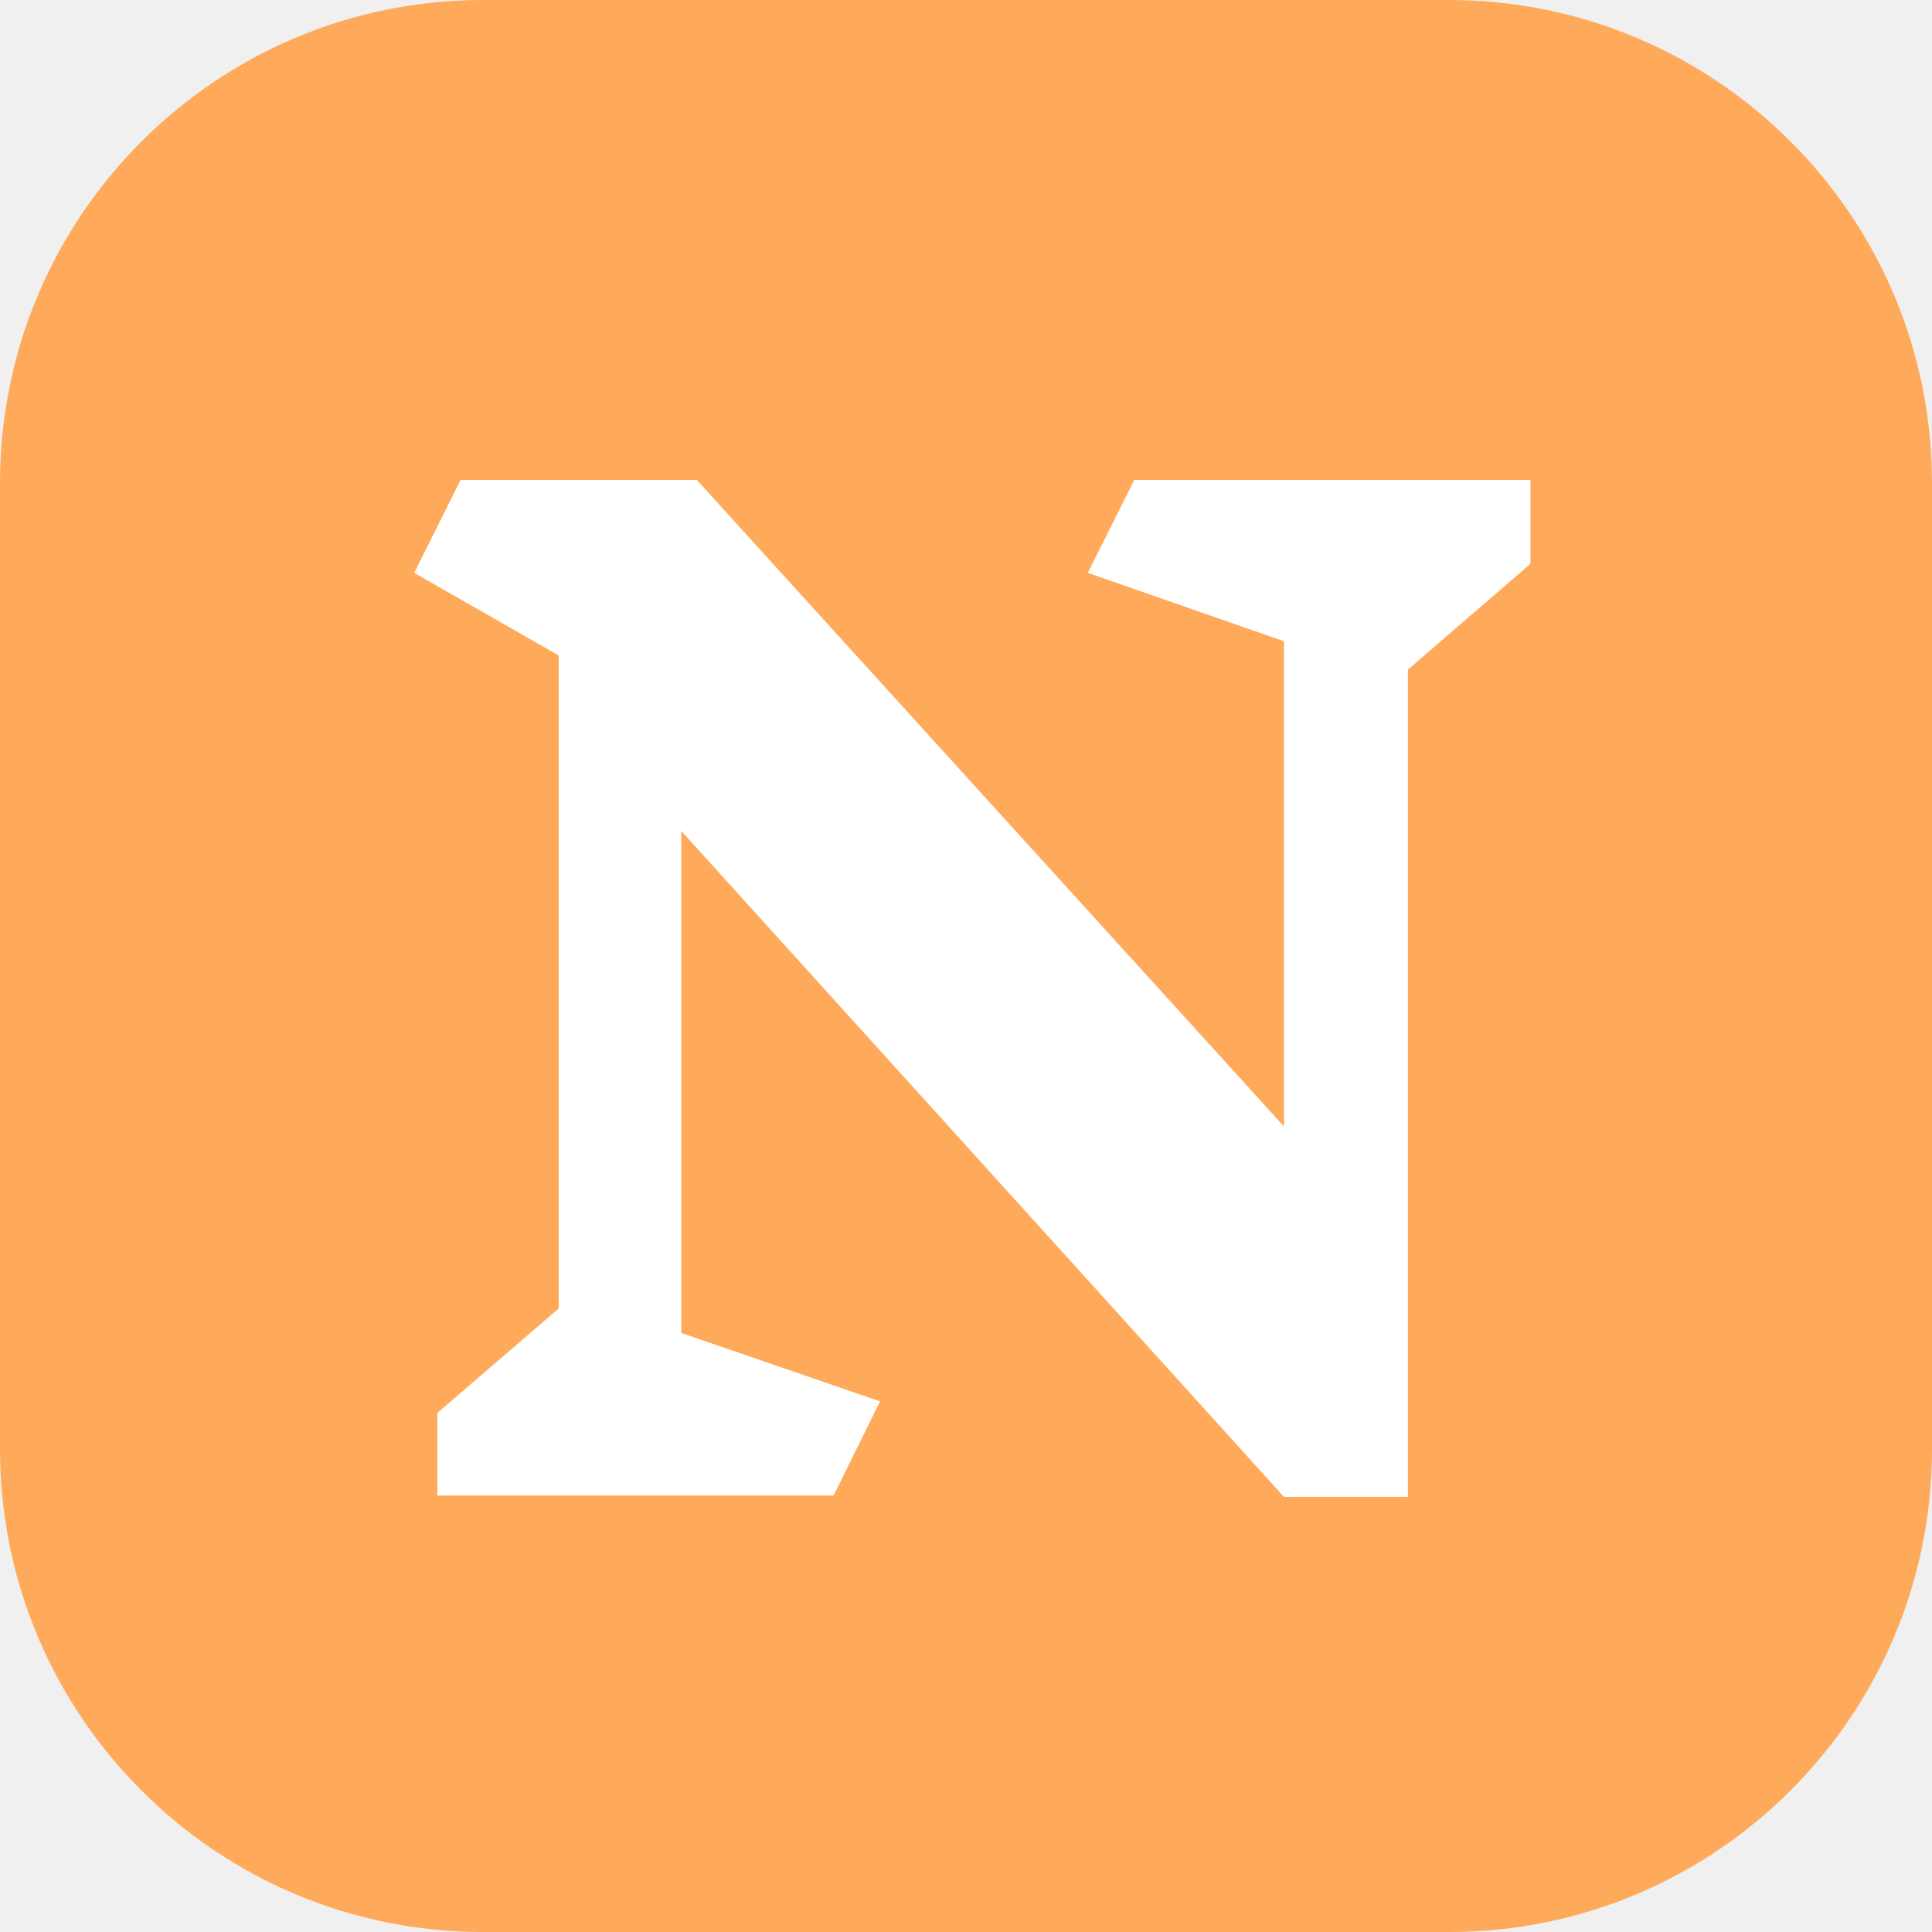
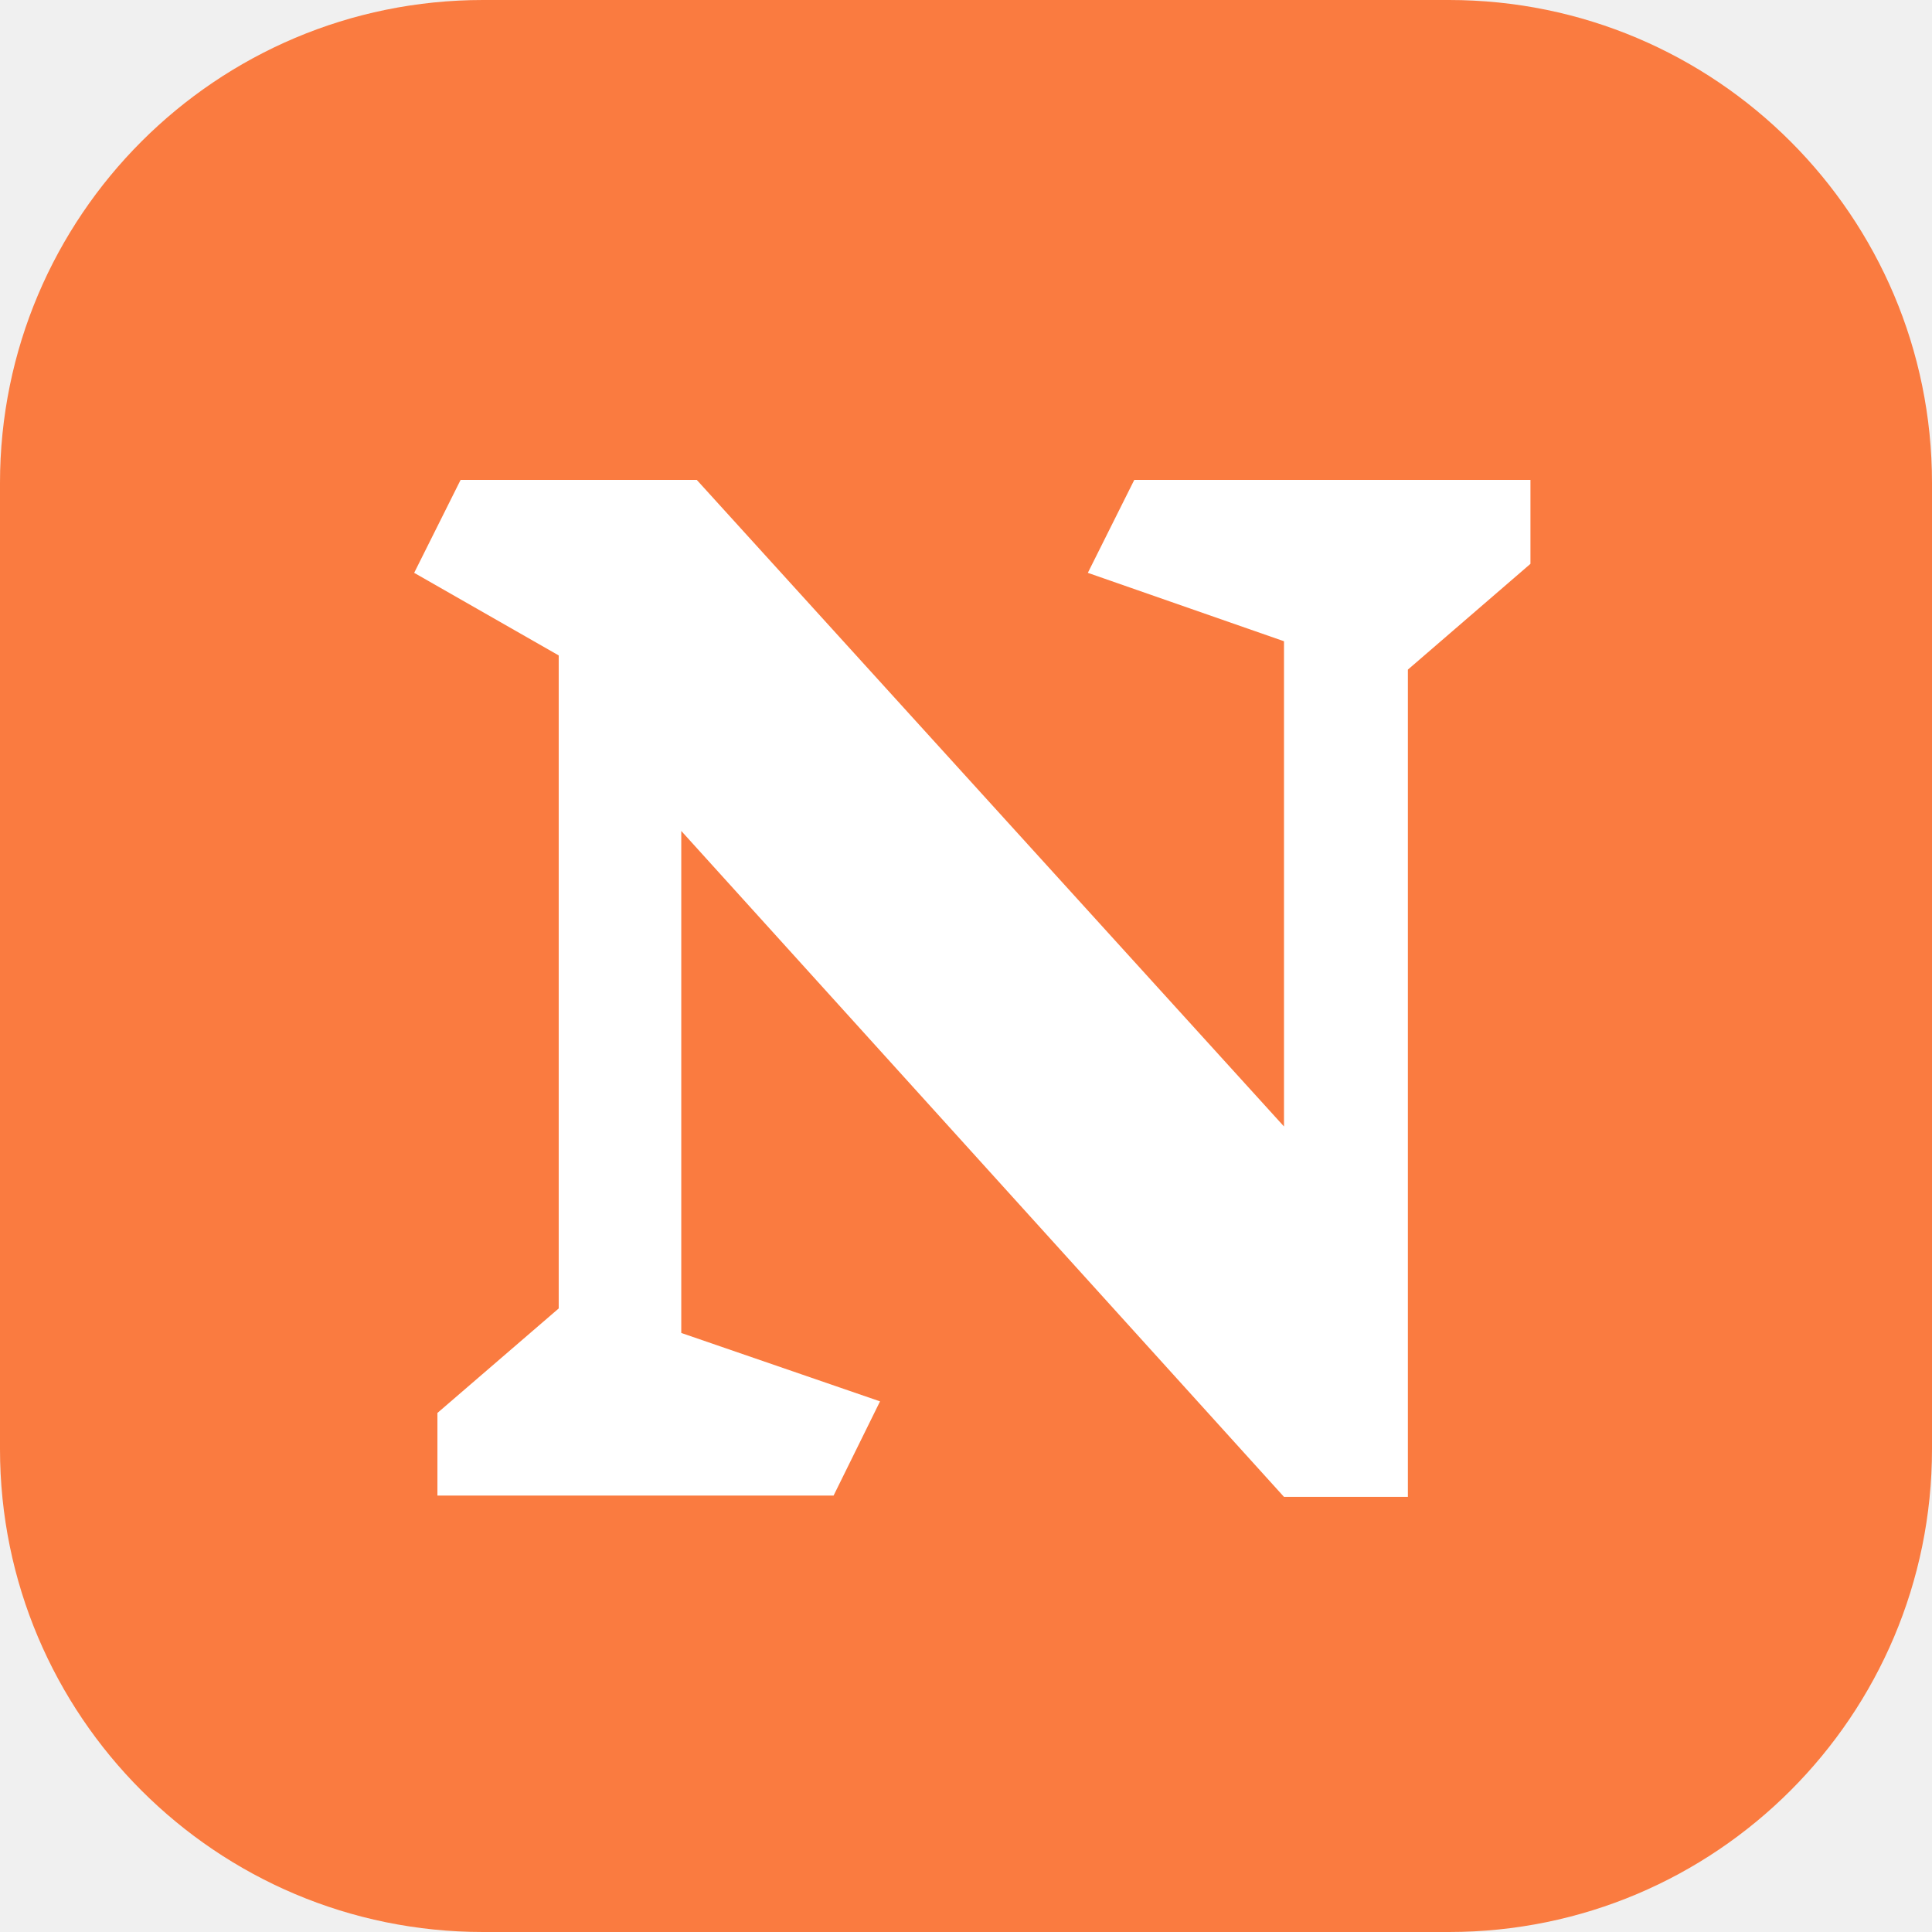
<svg xmlns="http://www.w3.org/2000/svg" width="32" height="32" viewBox="0 0 32 32" fill="none">
-   <g clip-path="url(#clip0_20_1378)">
-     <path d="M24 0H8C3.582 0 0 3.582 0 8V24C0 28.418 3.582 32 8 32H24C28.418 32 32 28.418 32 24V8C32 3.582 28.418 0 24 0Z" fill="#FFAA5A" />
-     <path d="M23.319 11.091V24.793H21.267L11.284 13.763V22.078L14.576 23.211L13.807 24.771H7.244V23.403L9.254 21.672V10.856L6.86 9.488L7.629 7.949H11.541L21.267 18.658V10.621L18.017 9.488L18.787 7.949H25.349V9.339L23.319 11.091Z" fill="white" />
+   <g clip-path="url(#clip0_100_3292)">
+     <path d="M24 0H8C3.582 0 0 3.582 0 8V24C0 28.418 3.582 32 8 32H24C28.418 32 32 28.418 32 24V8C32 3.582 28.418 0 24 0Z" fill="#FA7B40" />
+     <path d="M23.319 11.091V24.793H21.267L11.284 13.763V22.078L14.576 23.211L13.807 24.771H7.245V23.403L9.254 21.672V10.856L6.86 9.488L7.629 7.949H11.541L21.267 18.658V10.621L18.018 9.488L18.787 7.949H25.349V9.339L23.319 11.091Z" fill="white" />
  </g>
  <defs>
-     <clipPath id="clip0_20_1378">
+     <clipPath id="clip0_100_3292">
      <rect width="32" height="32" fill="white" />
    </clipPath>
  </defs>
</svg>
